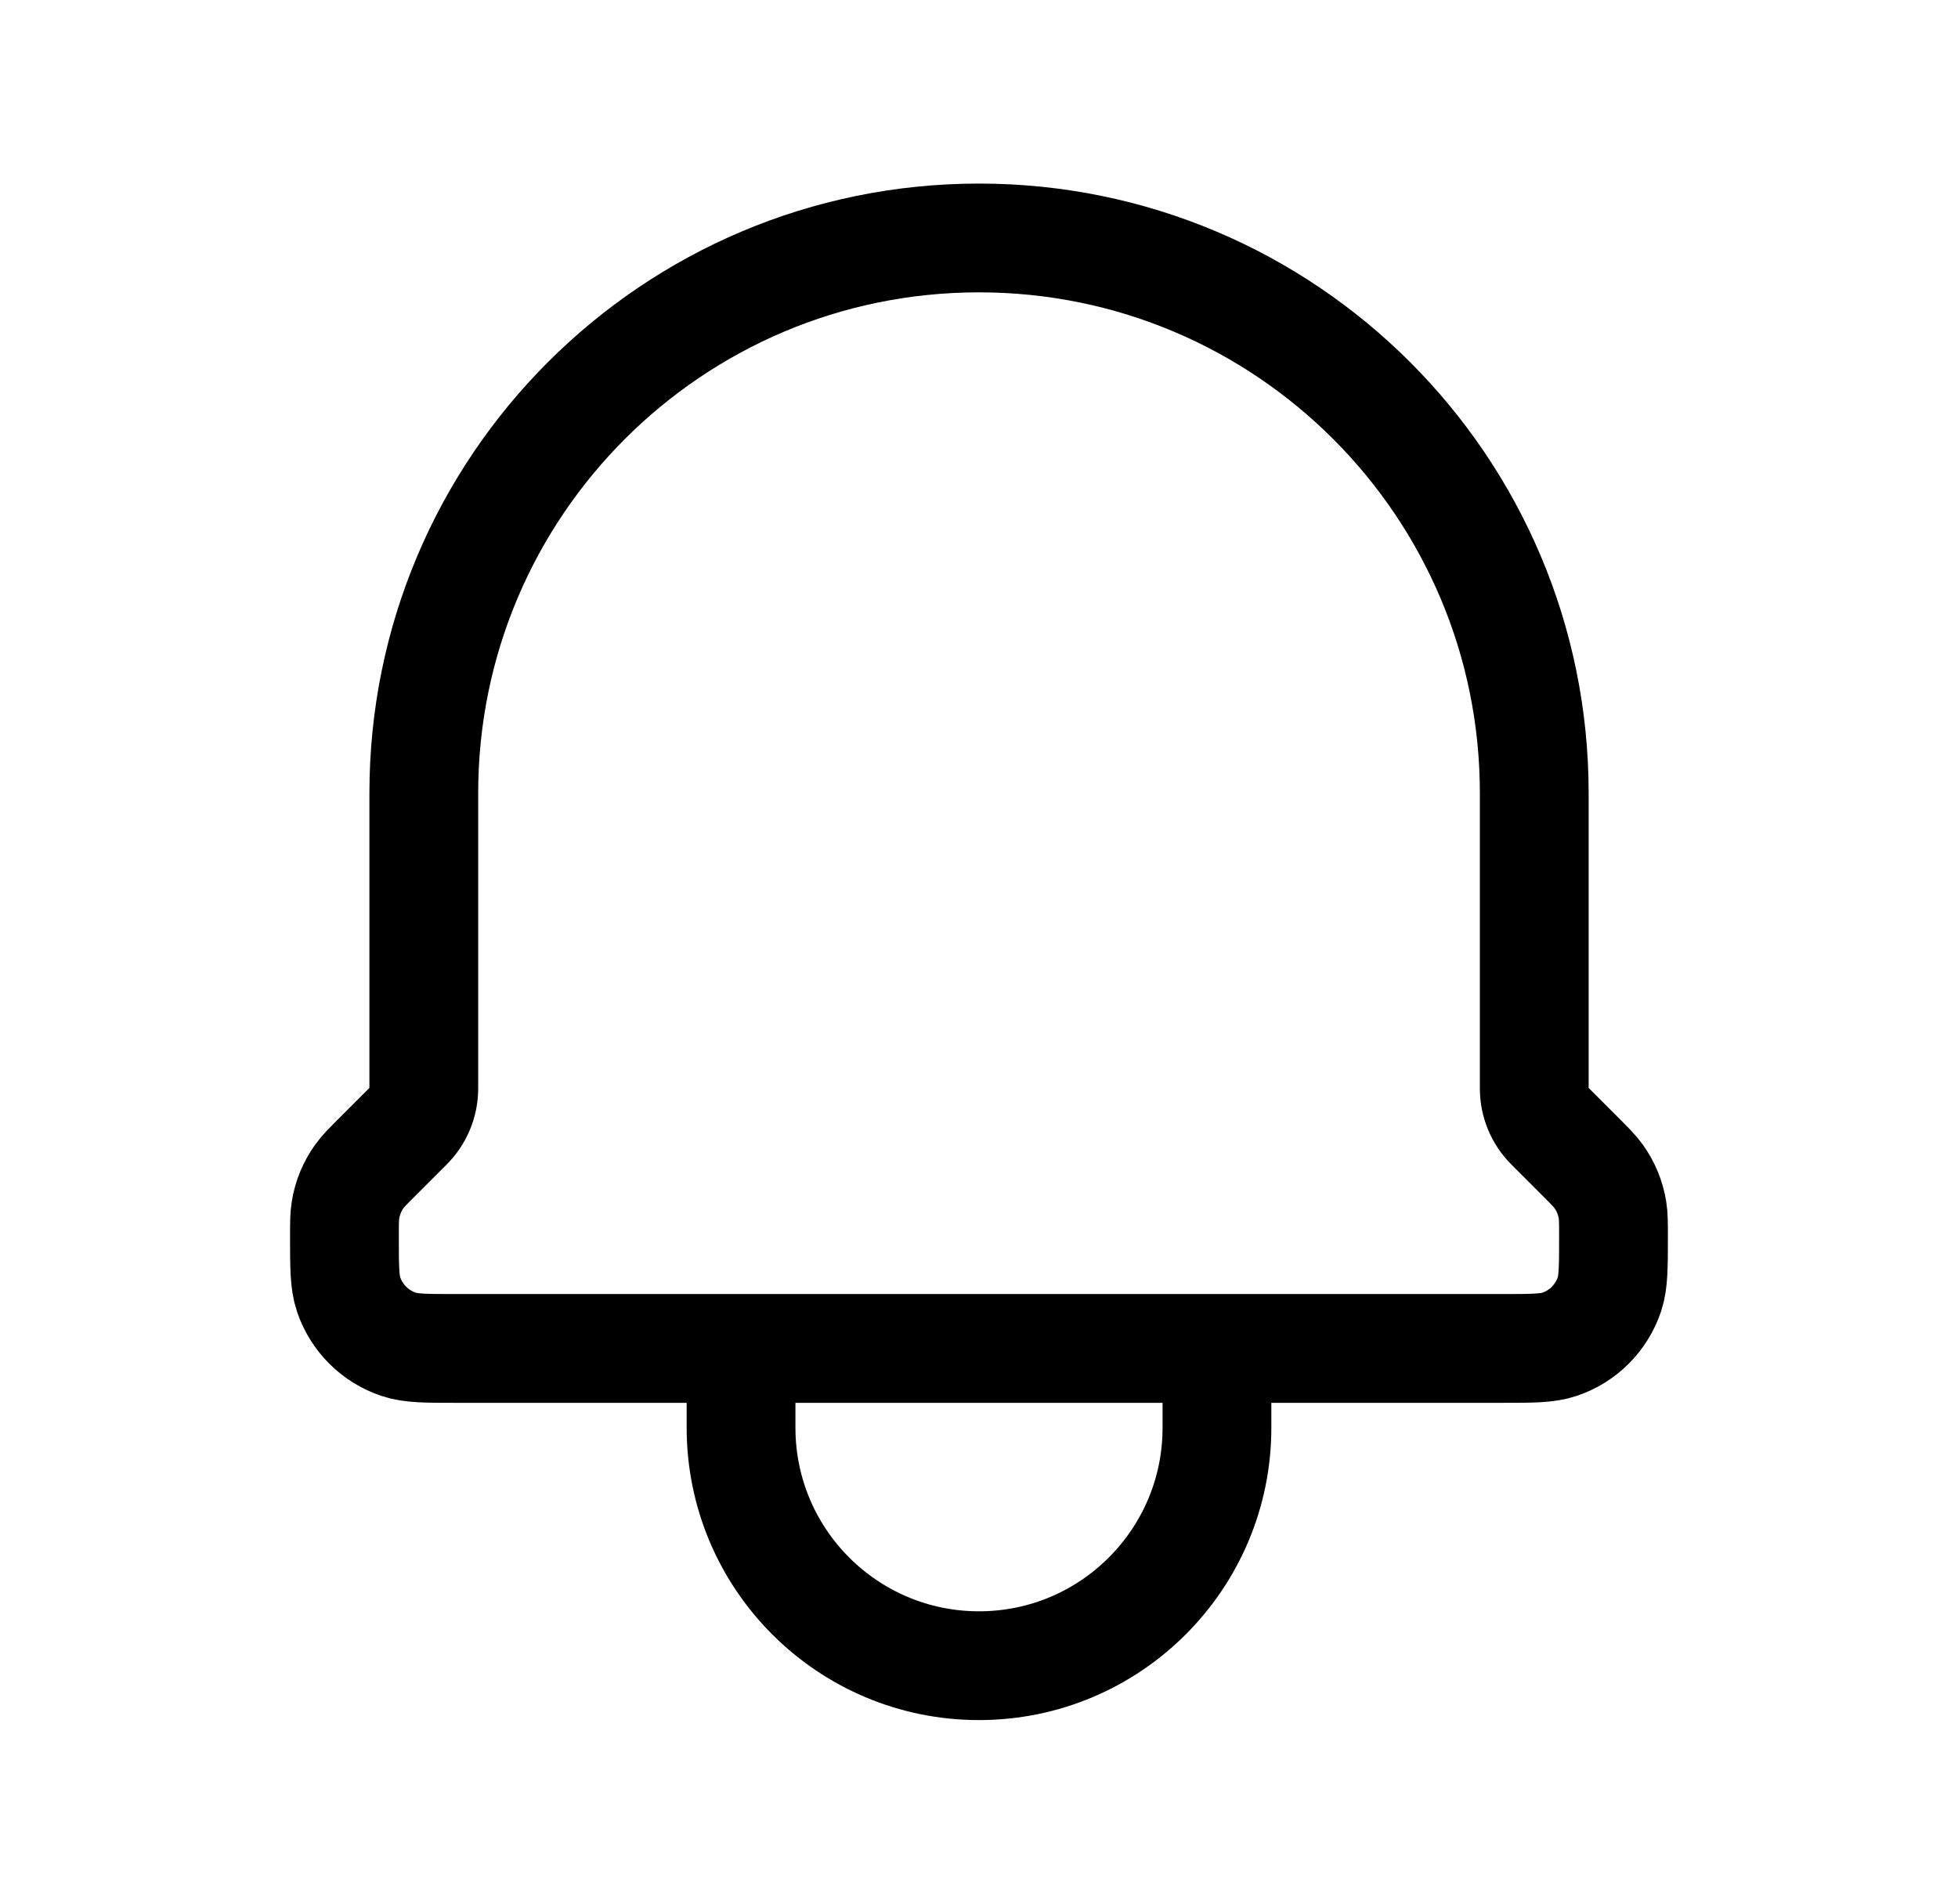
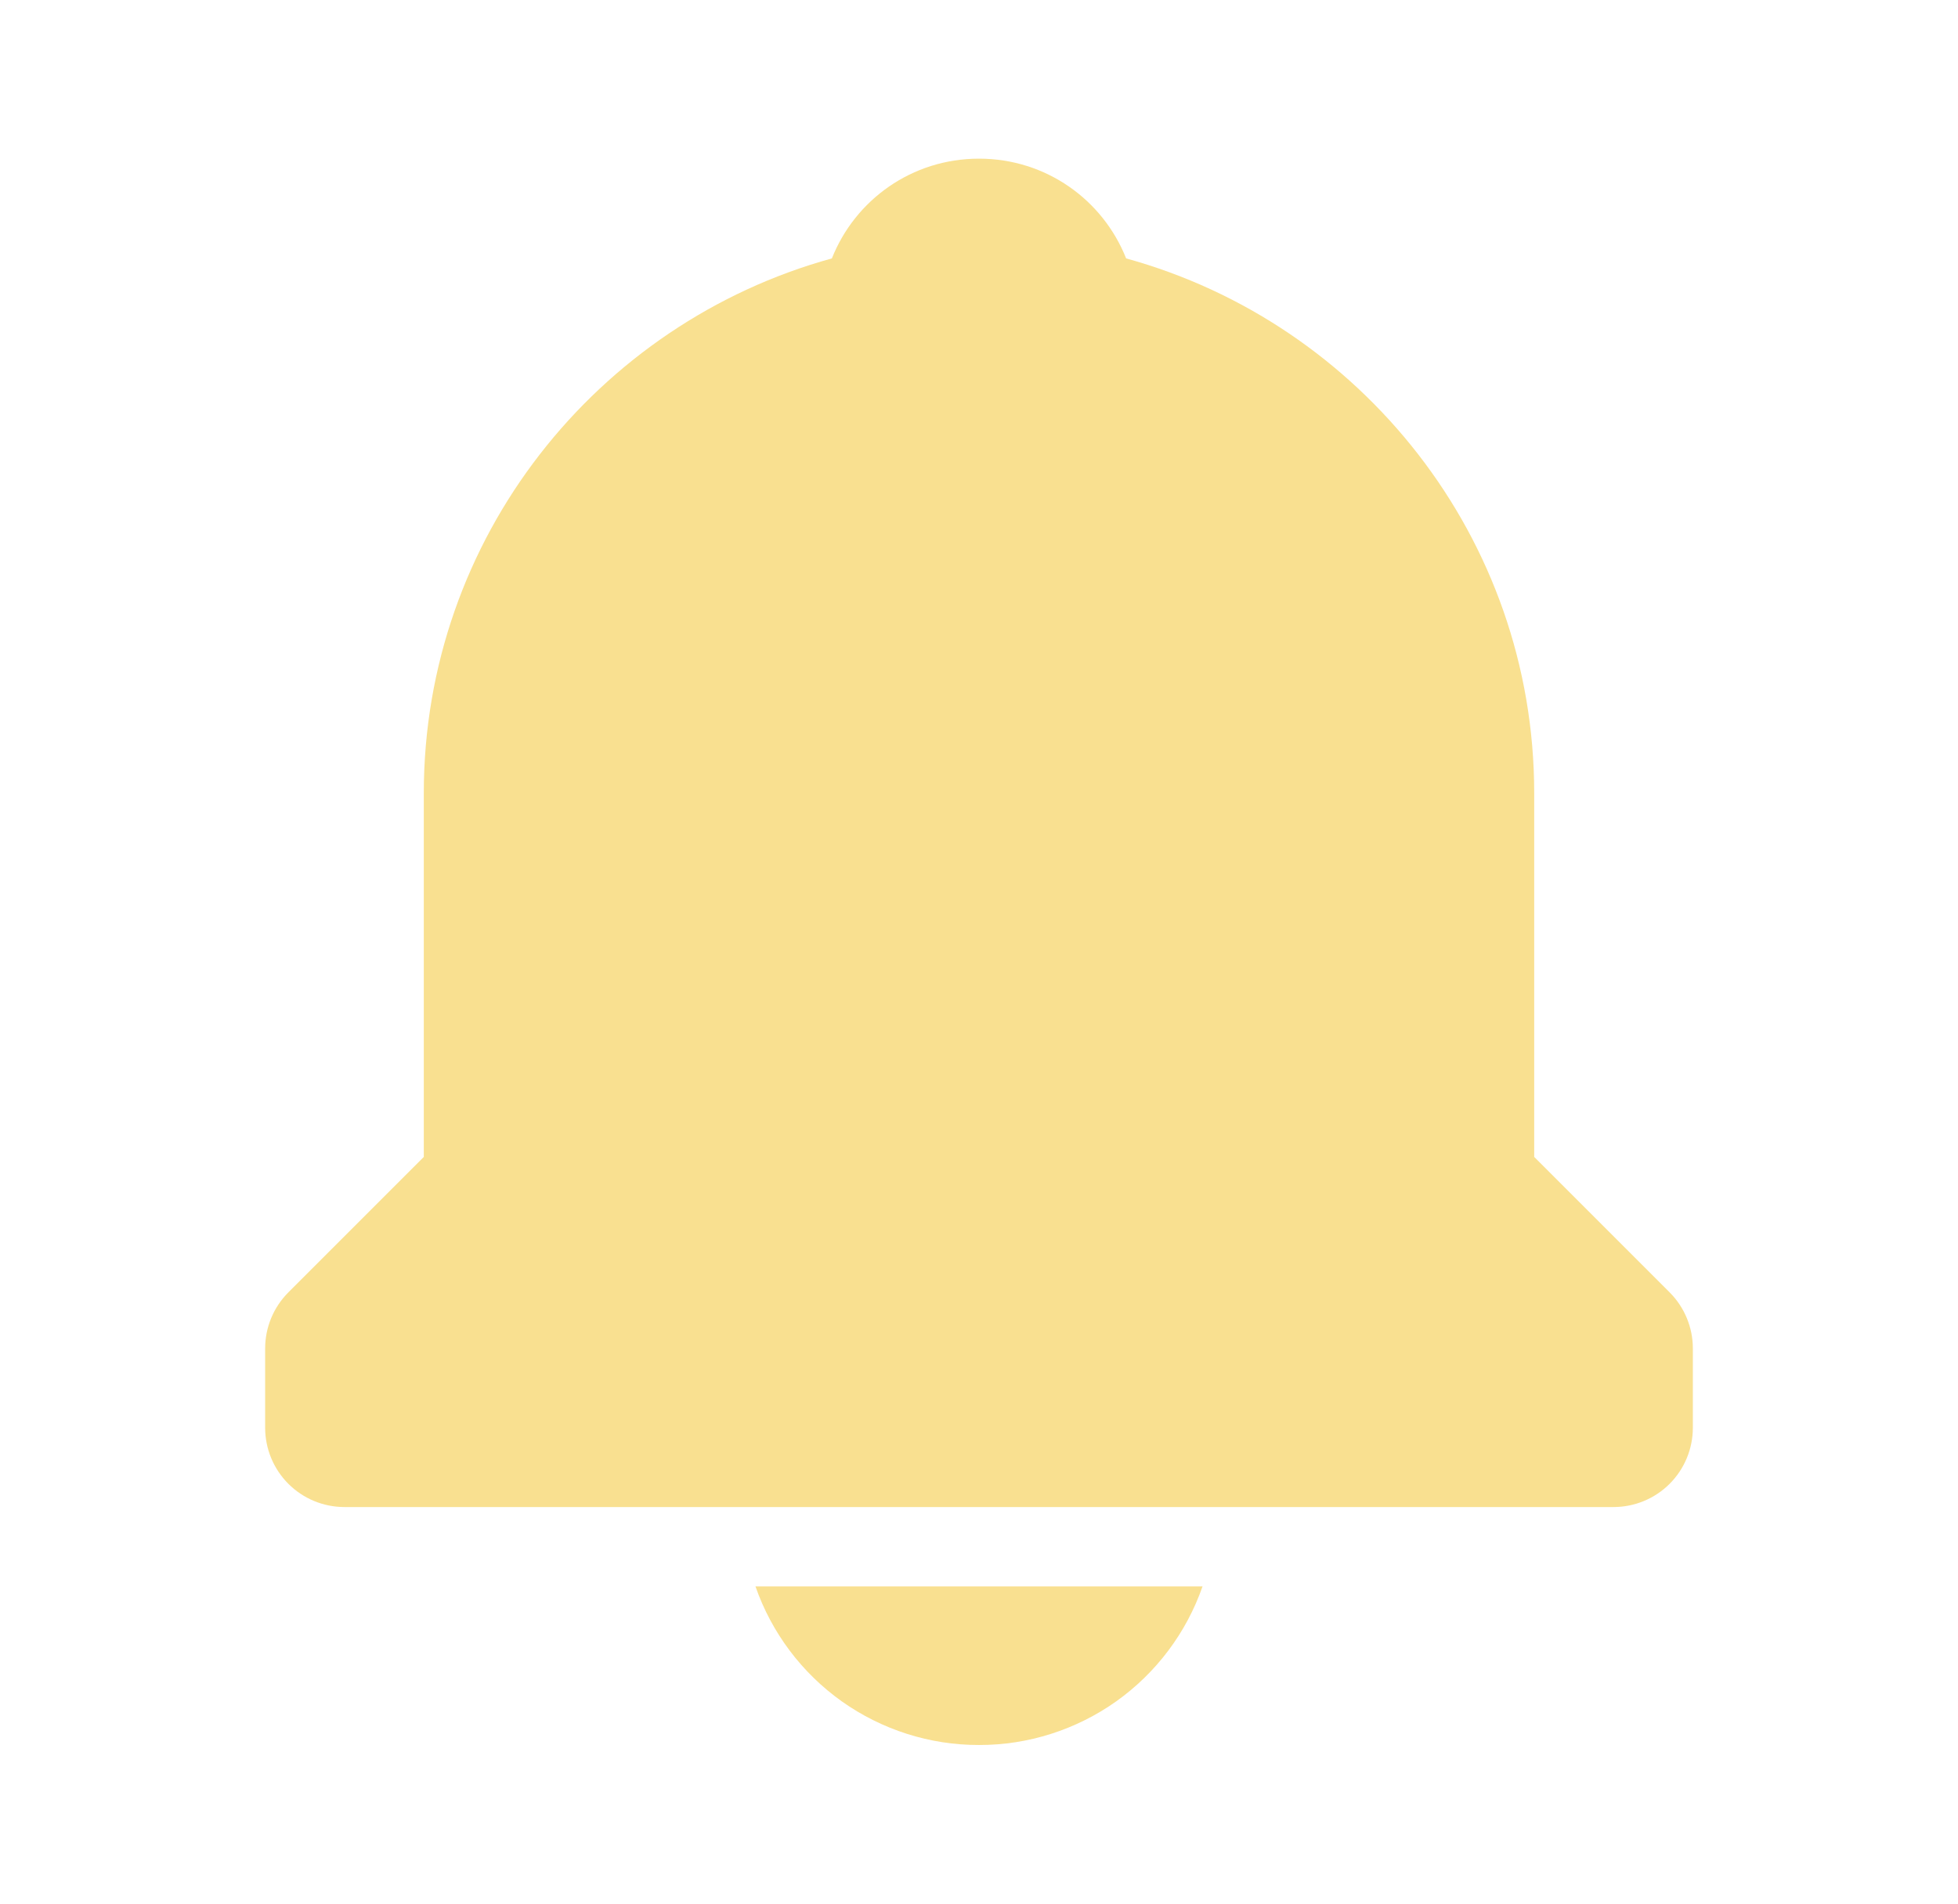
<svg xmlns="http://www.w3.org/2000/svg" width="36" height="35" viewBox="0 0 36 35" fill="none">
-   <path d="M22.375 24.792V26.25C22.375 28.666 20.416 30.625 18 30.625C15.584 30.625 13.625 28.666 13.625 26.25V24.792M22.375 24.792H13.625M22.375 24.792H27.611C28.169 24.792 28.449 24.792 28.675 24.715C29.107 24.57 29.444 24.231 29.59 23.8C29.666 23.573 29.666 23.292 29.666 22.73C29.666 22.483 29.666 22.36 29.647 22.243C29.61 22.021 29.524 21.811 29.393 21.629C29.324 21.532 29.236 21.445 29.063 21.271L28.495 20.703C28.311 20.52 28.209 20.271 28.209 20.012V14.583C28.209 8.945 23.638 4.375 18 4.375C12.362 4.375 7.792 8.945 7.792 14.583V20.012C7.792 20.271 7.689 20.52 7.505 20.703L6.937 21.271C6.763 21.445 6.676 21.532 6.607 21.629C6.476 21.811 6.389 22.021 6.353 22.243C6.333 22.36 6.333 22.483 6.333 22.73C6.333 23.292 6.333 23.573 6.41 23.8C6.556 24.231 6.895 24.57 7.326 24.715C7.552 24.792 7.831 24.792 8.389 24.792H13.625" stroke="black" stroke-width="2" stroke-linecap="round" stroke-linejoin="round" />
+   <path d="M18 32.083C18.903 32.085 19.784 31.804 20.521 31.282C21.257 30.759 21.813 30.02 22.11 29.167H13.89C14.187 30.02 14.743 30.759 15.479 31.282C16.216 31.804 17.097 32.085 18 32.083ZM28.208 21.271V14.583C28.208 9.892 25.022 5.94 20.705 4.751C20.278 3.675 19.234 2.917 18 2.917C16.766 2.917 15.722 3.675 15.295 4.751C10.978 5.941 7.792 9.892 7.792 14.583V21.271L5.302 23.761C5.029 24.034 4.875 24.405 4.875 24.792V26.25C4.875 26.637 5.029 27.008 5.302 27.281C5.576 27.555 5.947 27.708 6.333 27.708H29.667C30.053 27.708 30.424 27.555 30.698 27.281C30.971 27.008 31.125 26.637 31.125 26.25V24.792C31.125 24.405 30.971 24.034 30.698 23.761L28.208 21.271Z" fill="#F9E090" />
</svg>
